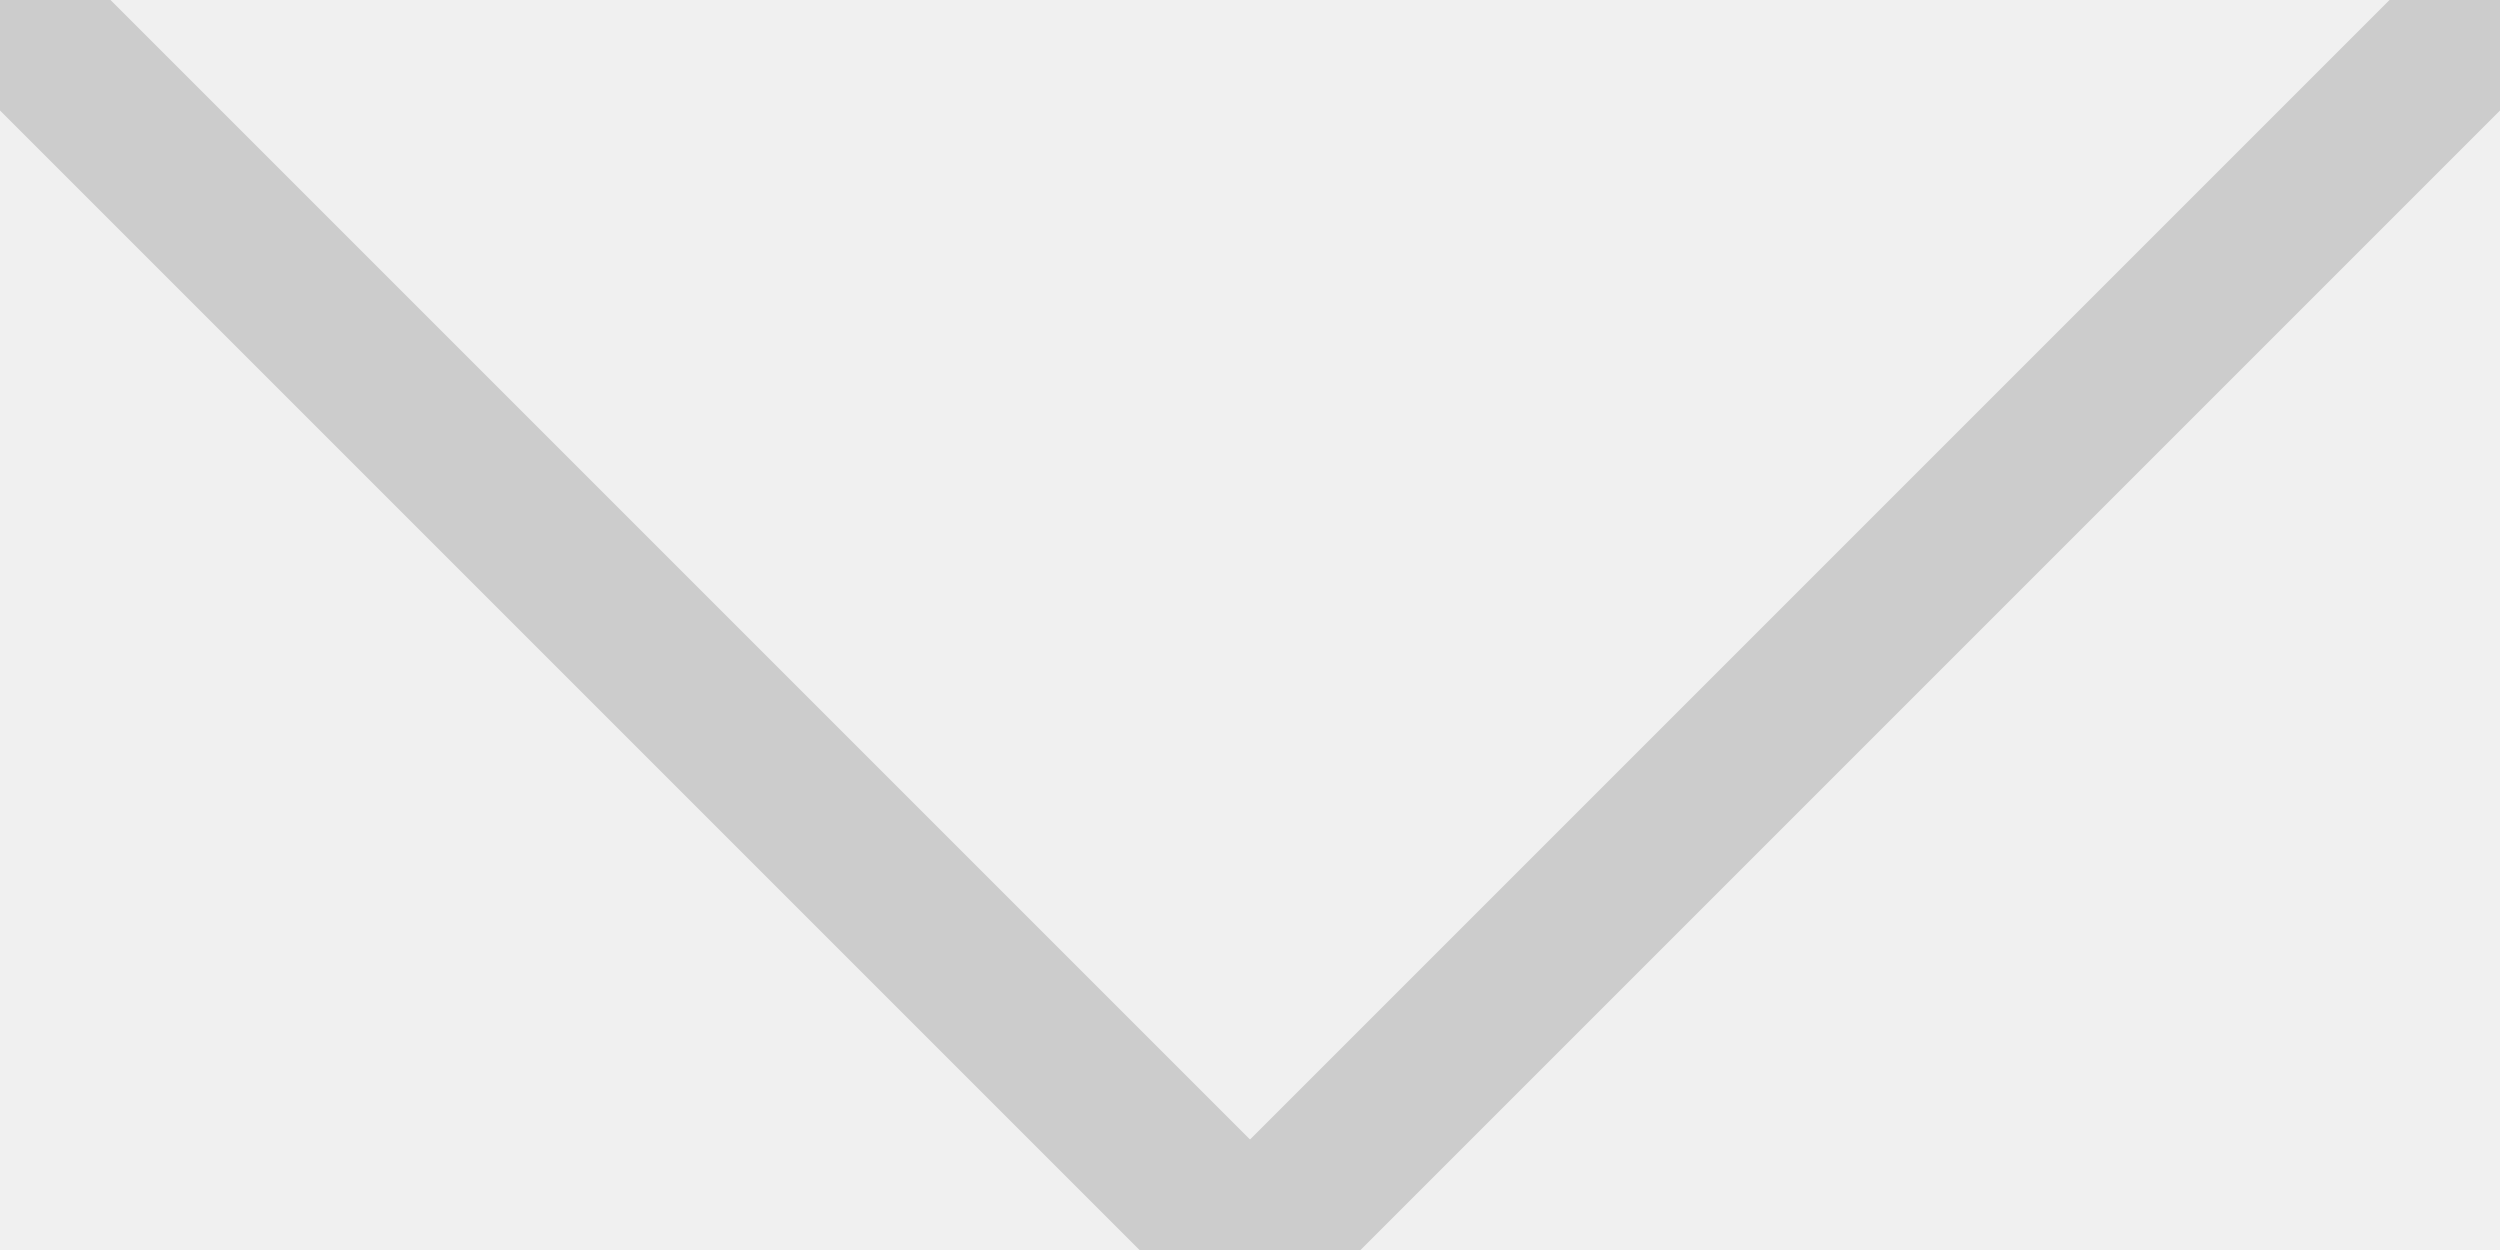
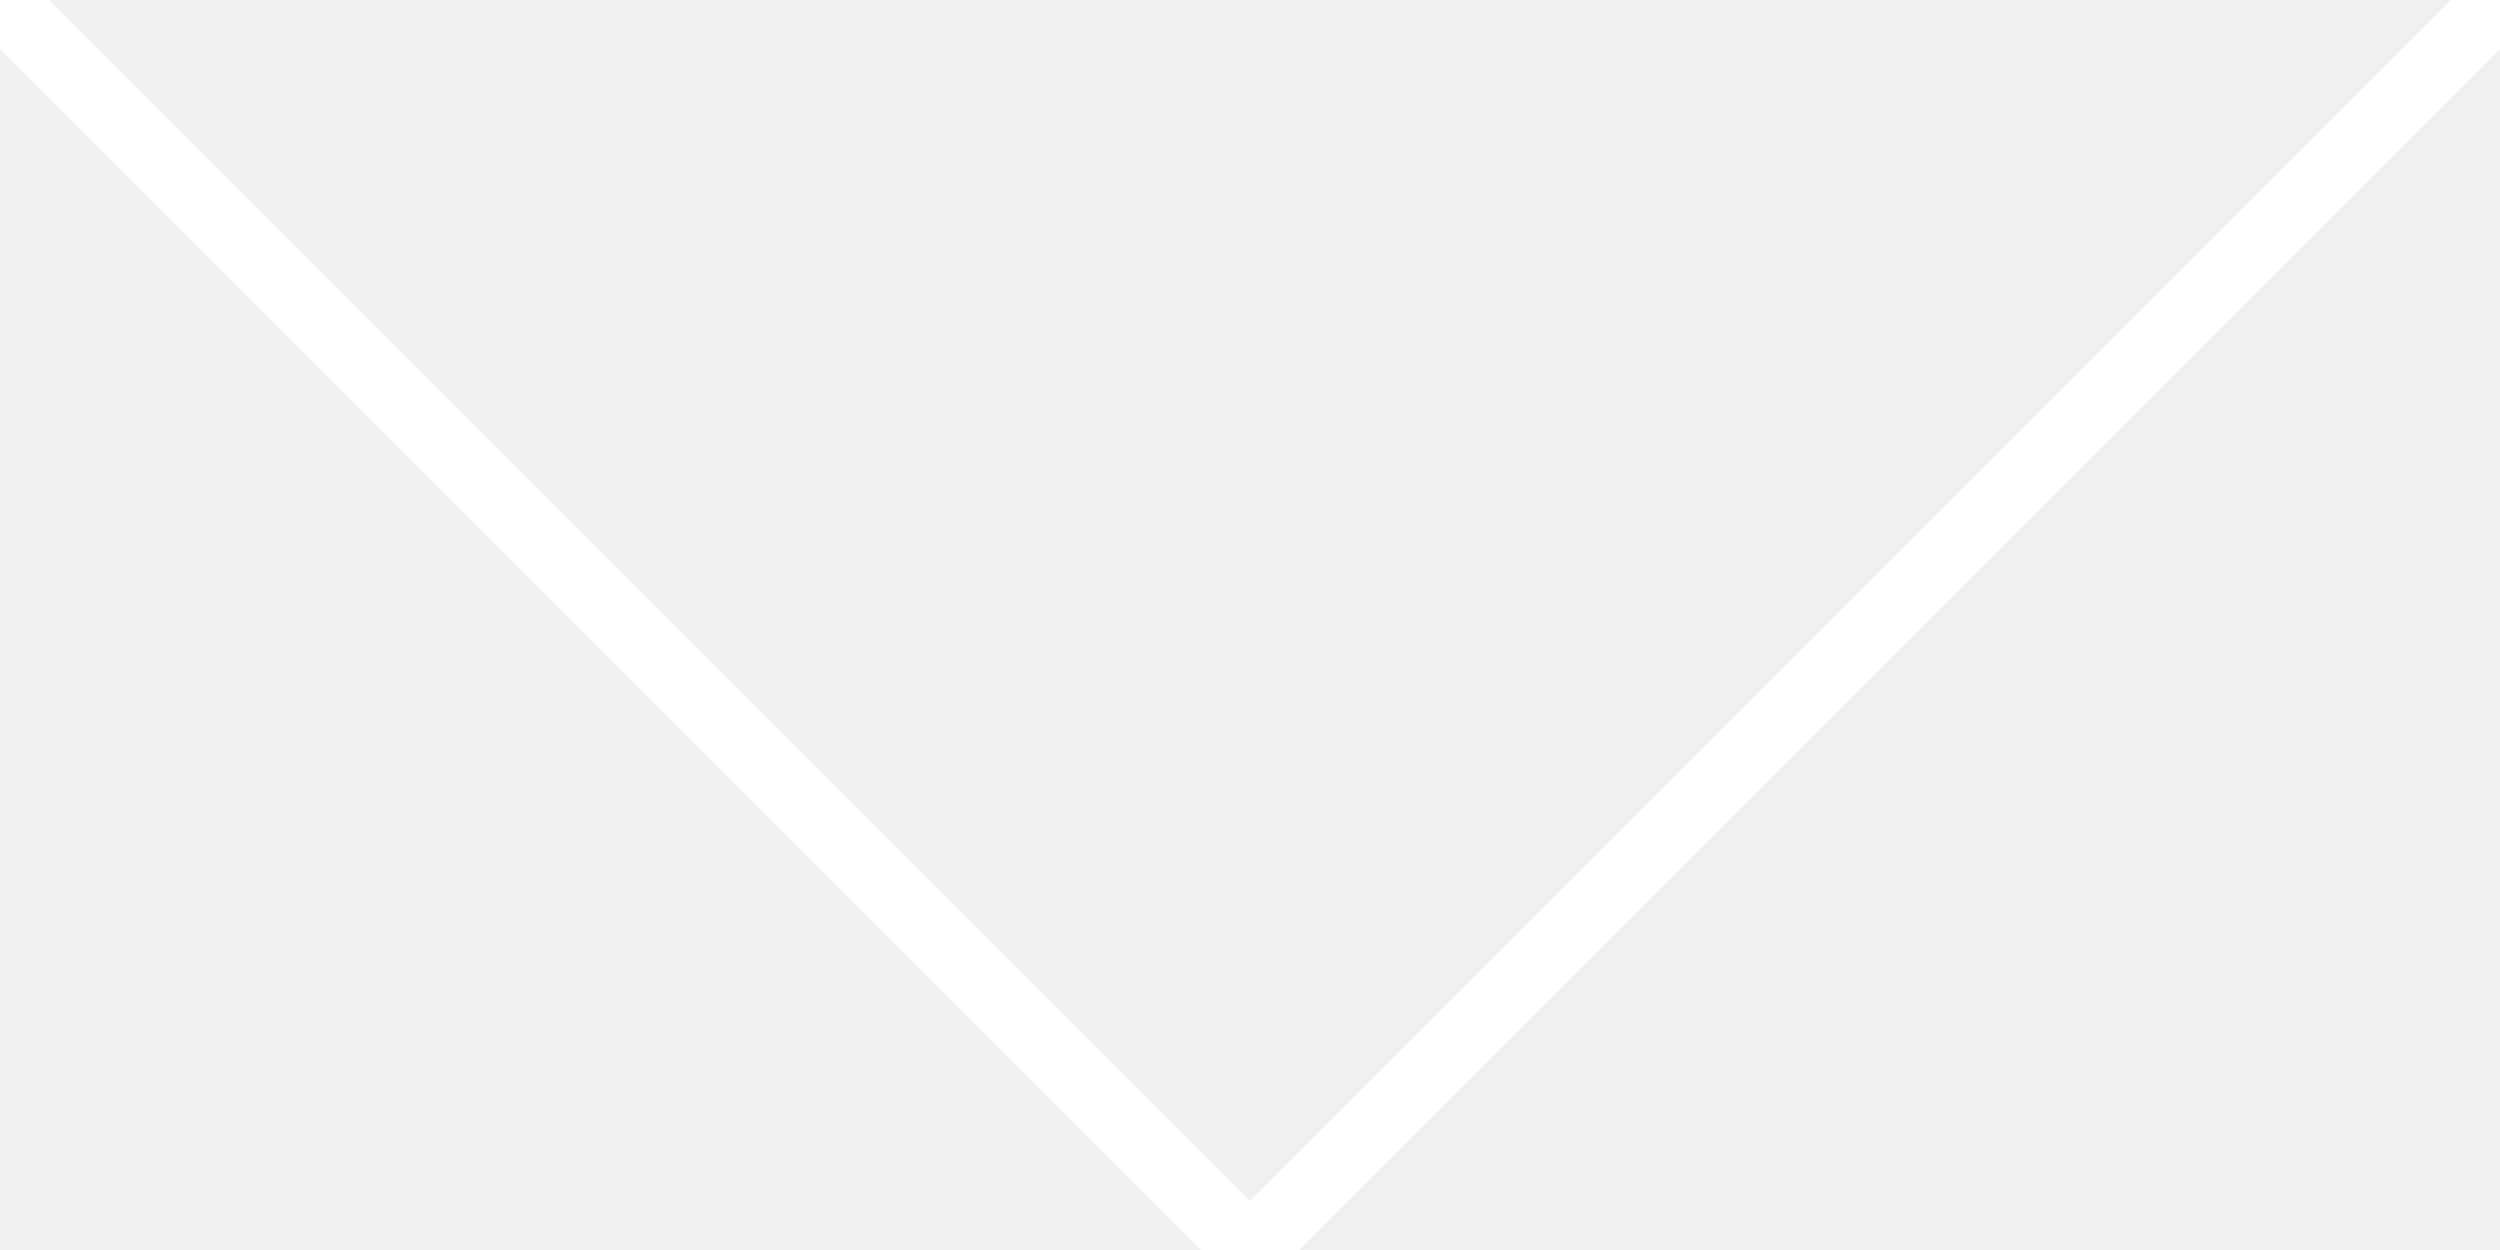
- <svg xmlns="http://www.w3.org/2000/svg" width="24px" height="12px" viewBox="0 0 24 12" zoomAndPan="disable">
-   <line x1="0" y1="0" x2="12" y2="12" style="stroke:#ccc;stroke-width:1.5" />
-   <line x1="24" y1="0" x2="12" y2="12" style="stroke:#ccc;stroke-width:1.5" />
+ <svg xmlns="http://www.w3.org/2000/svg" width="36px" height="18px" viewBox="0 0 36 18" zoomAndPan="disable" preserveAspectRatio="none">
+   <style type="text/css"> line { stroke: #fff; stroke-width: 1; } </style>
+   <line x1="0" y1="0" x2="18" y2="18" />
+   <line x1="36" y1="0" x2="18" y2="18" />
</svg>
